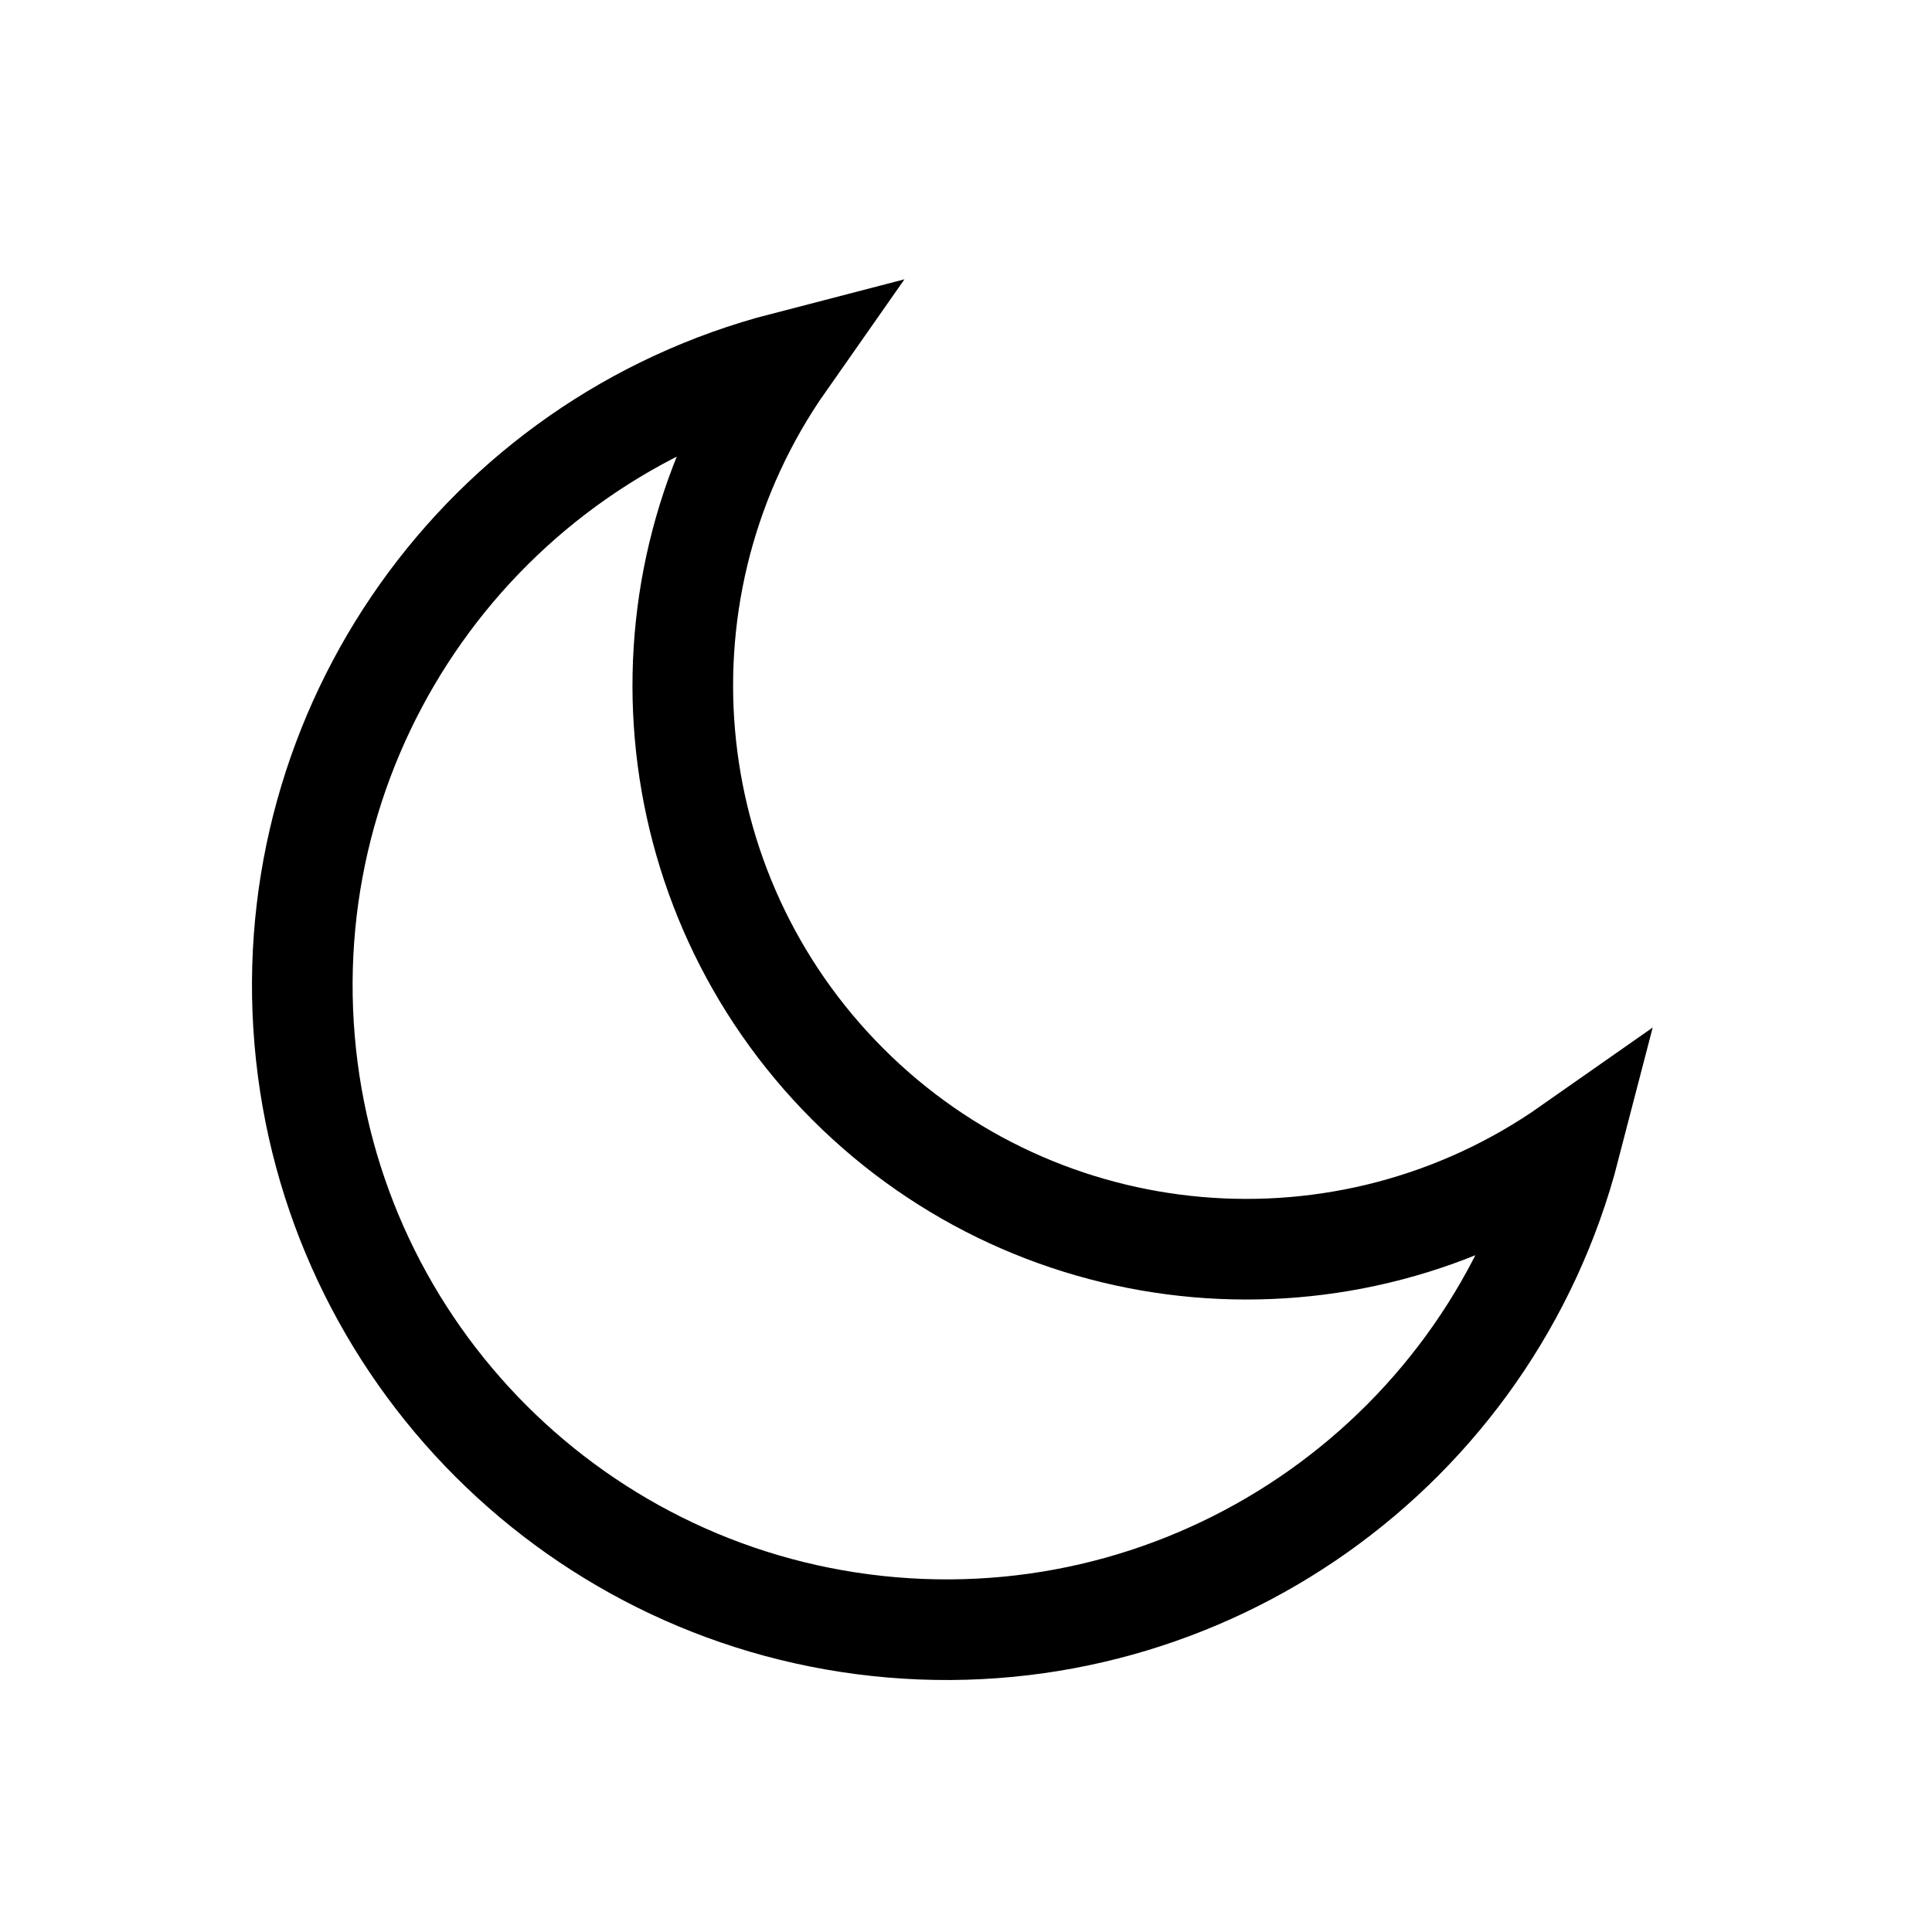
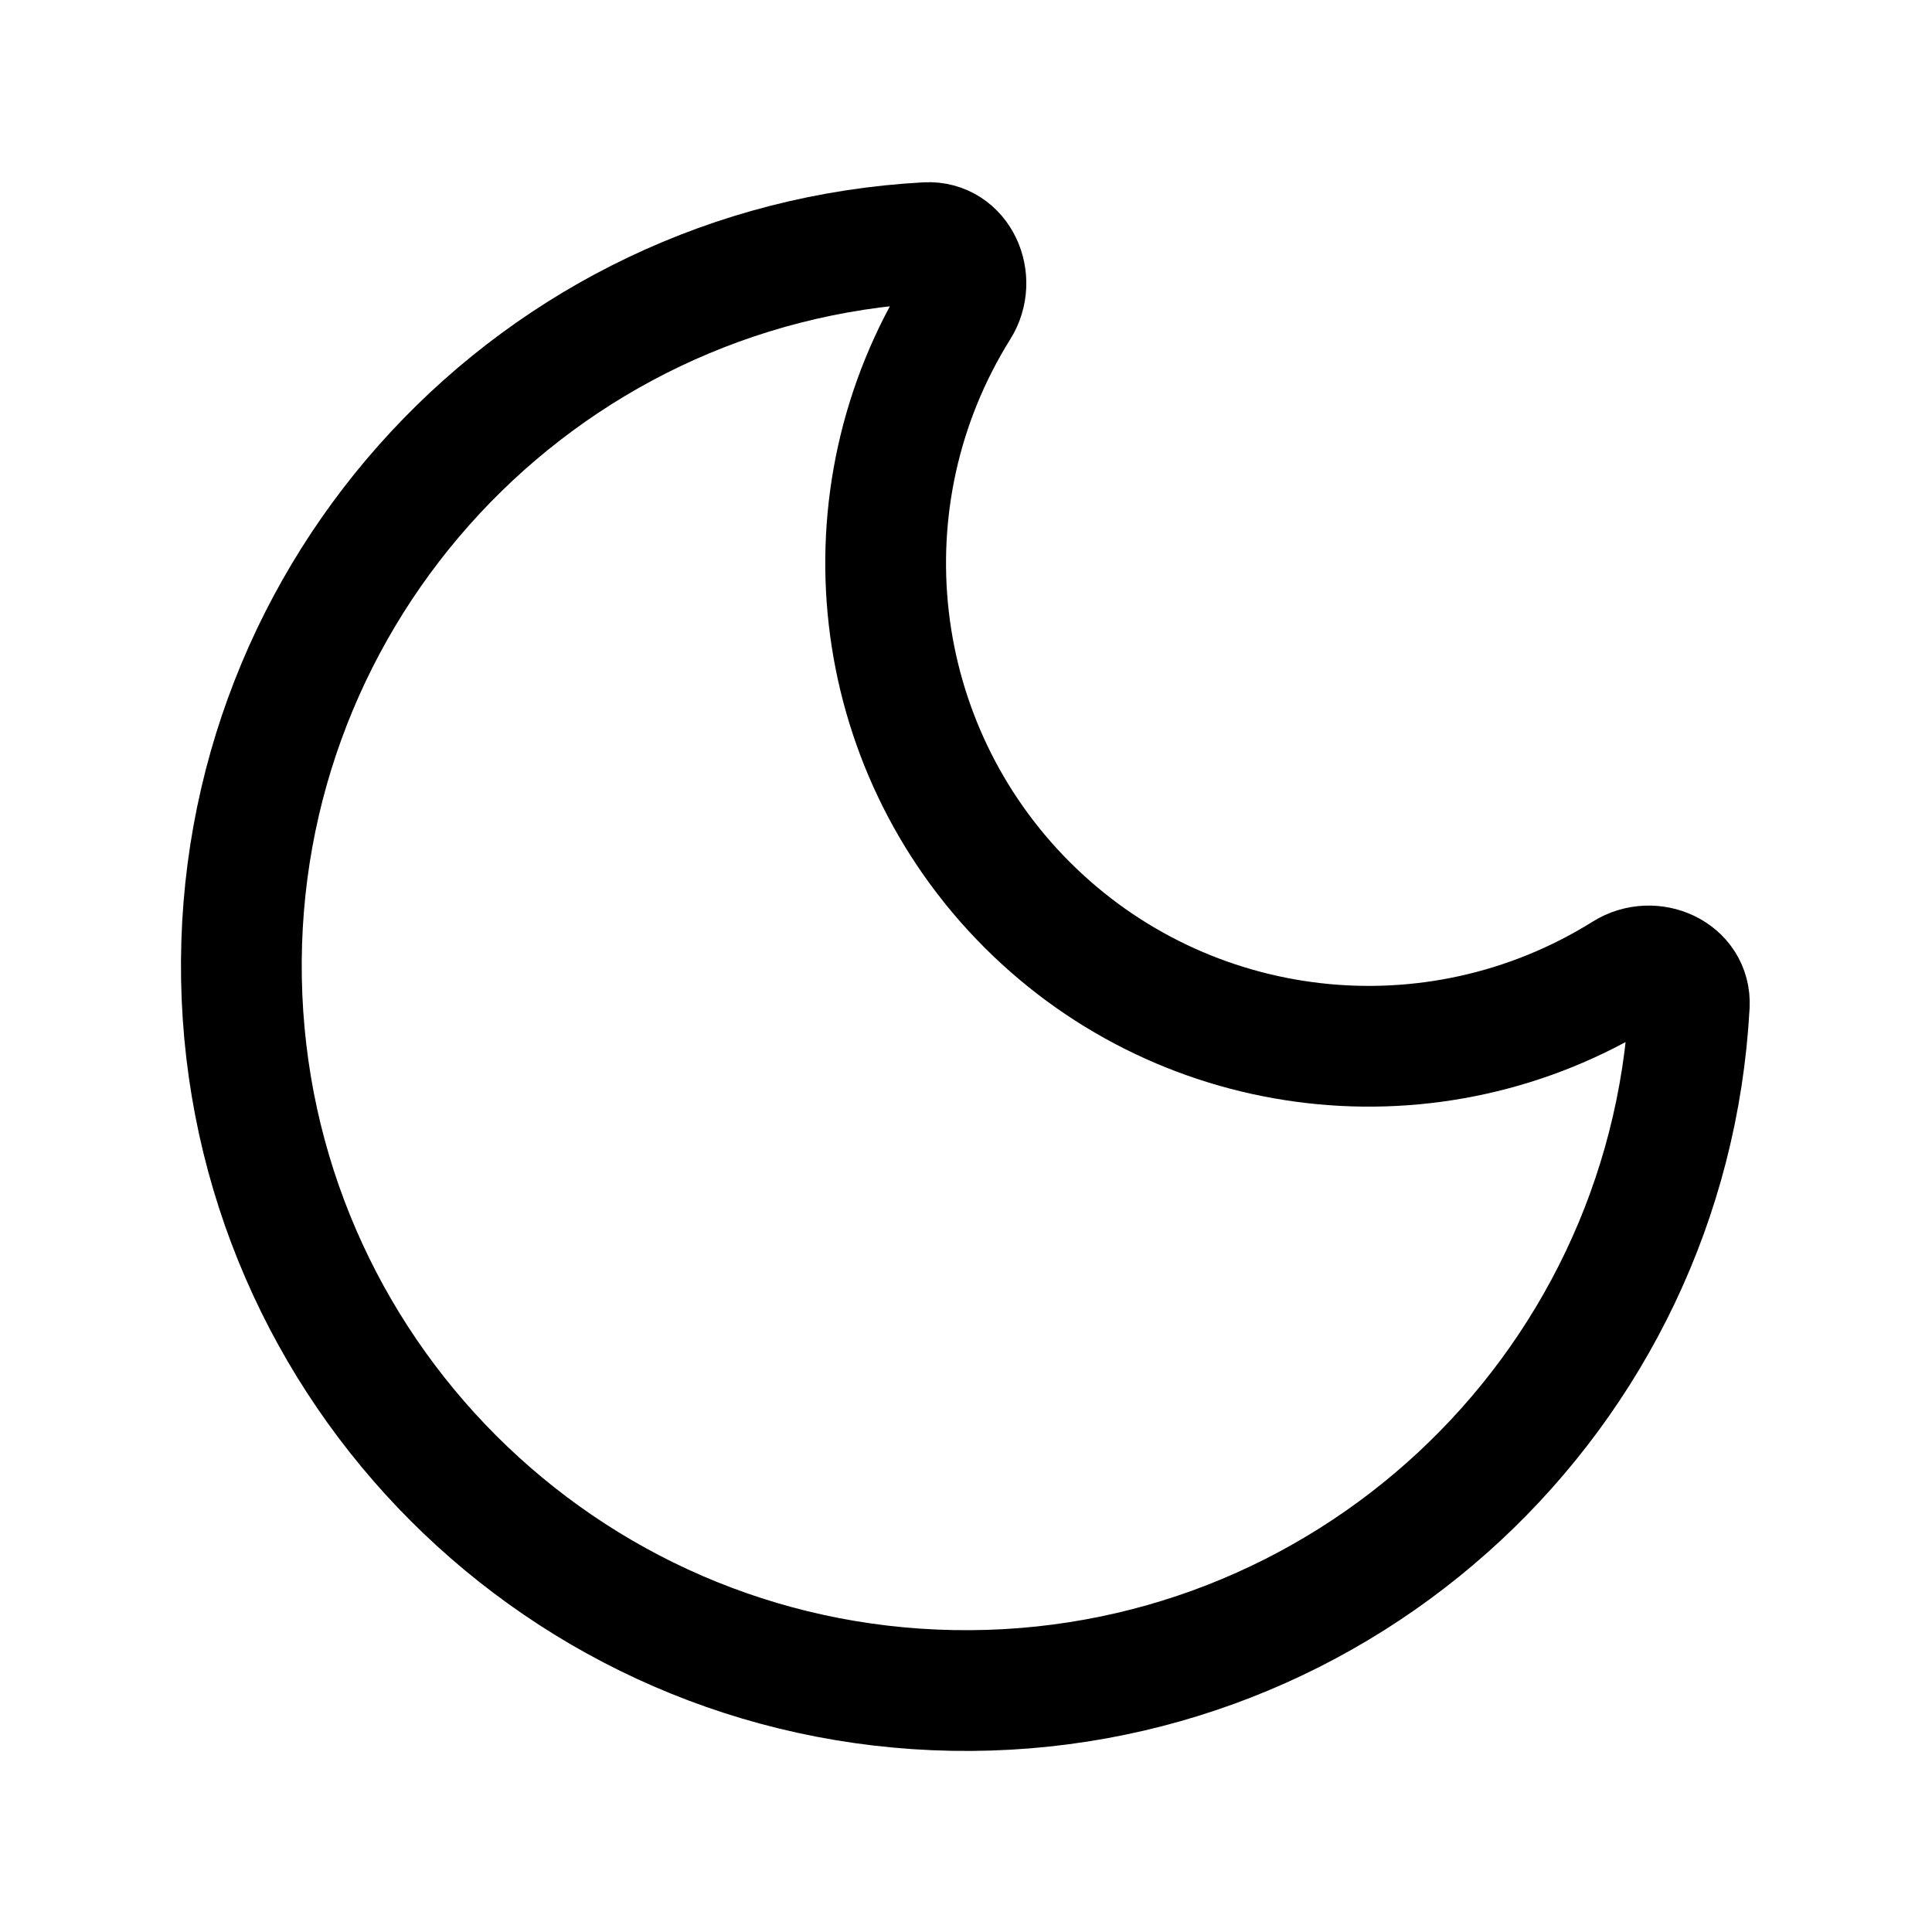
- <svg xmlns="http://www.w3.org/2000/svg" viewBox="0 0 24 24" fill="none" stroke="currentColor" stroke-width="1.25" stroke-linecap="square" stroke-linejoin="miter">
-   <path d="M19.5 14.25A8 8 0 1 1 9.75 4.5a7 7 0 0 0 9.75 9.75z" />
+ <svg xmlns="http://www.w3.org/2000/svg" viewBox="0 0 24 24" fill="none" stroke="currentColor" stroke-width="1.5" stroke-linecap="round" stroke-linejoin="round">
+   <path d="M20.985 12.486a9 9 0 1 1-9.473-9.472c.405-.022.617.46.402.803a6 6 0 0 0 8.268 8.268c.344-.215.825-.004.803.401" />
</svg>
